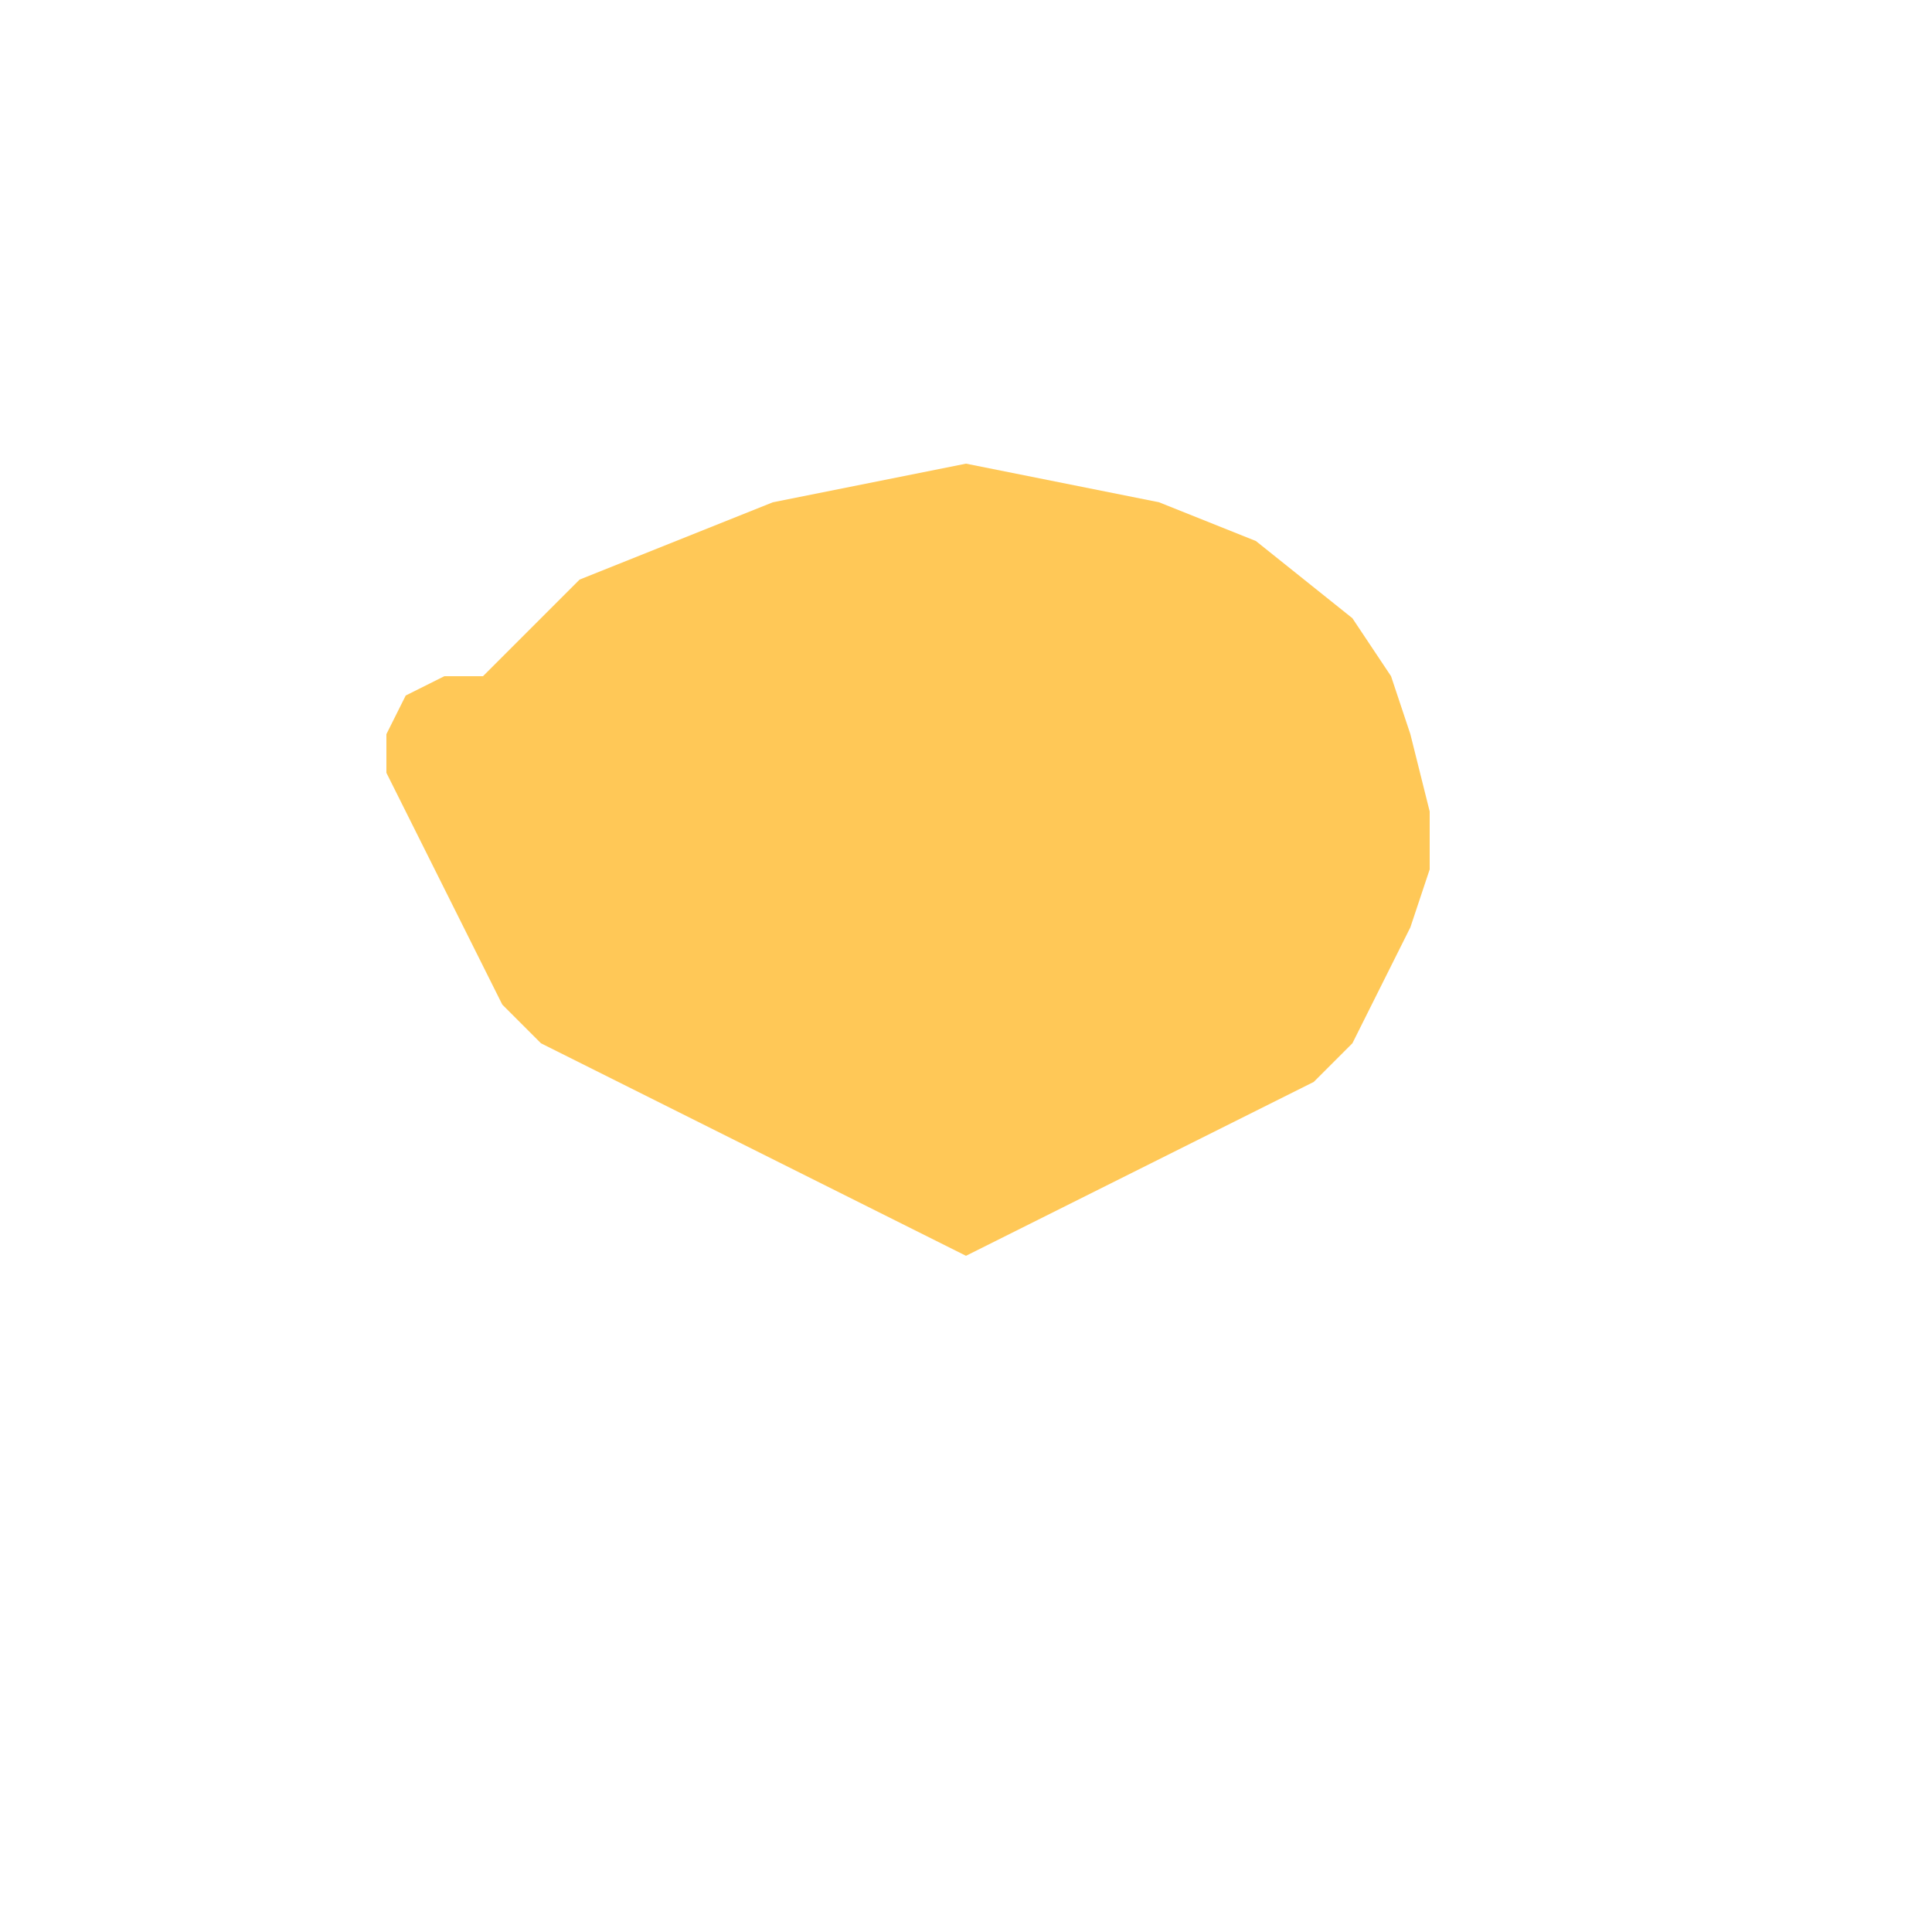
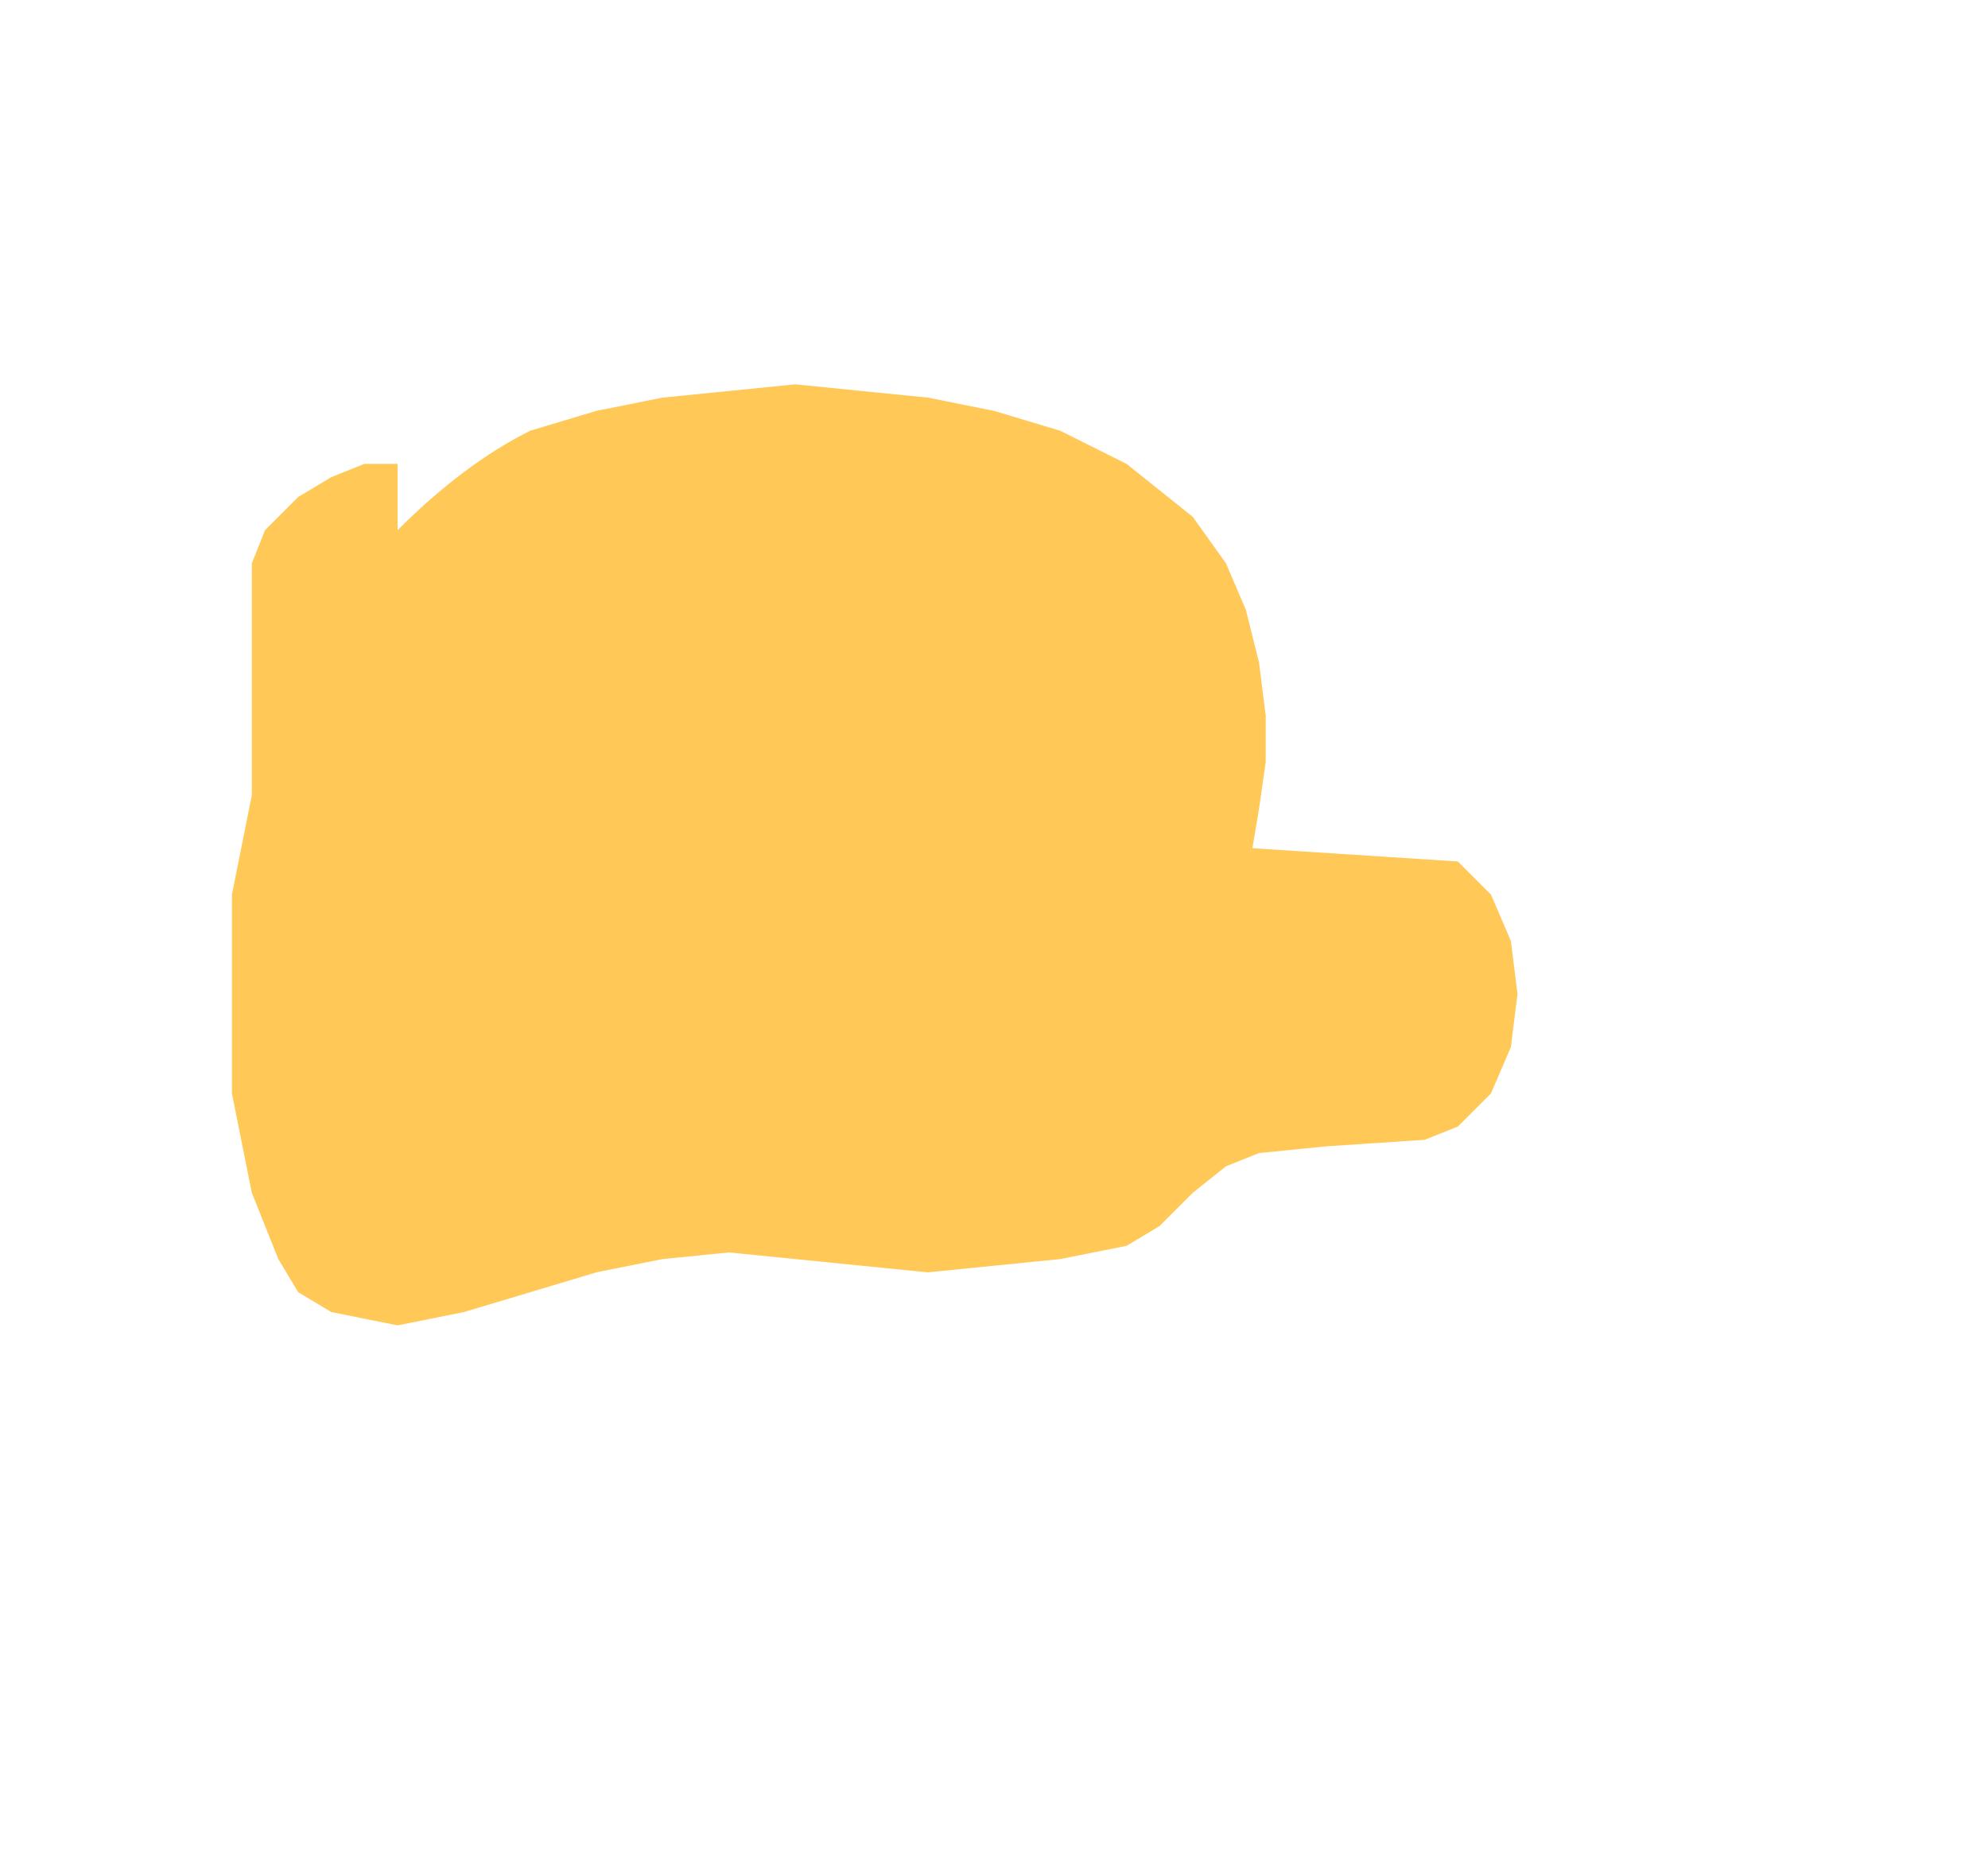
- <svg xmlns="http://www.w3.org/2000/svg" viewBox="0 0 100 100">
-   <path d="M 25 35 L 30 30 L 35 28 L 40 26 L 45 25 L 50 24 L 55 25 L 60 26 L 65 28 L 70 32 L 72 35 L 73 38 L 74 42 L 74 45 L 73 48 L 72 50 L 71 52 L 70 54 L 68 56 L 66 57 L 64 58 L 62 59 L 60 60 L 58 61 L 56 62 L 54 63 L 52 64 L 50 65 L 48 64 L 46 63 L 44 62 L 42 61 L 40 60 L 38 59 L 36 58 L 34 57 L 32 56 L 30 55 L 28 54 L 26 52 L 25 50 L 24 48 L 23 46 L 22 44 L 21 42 L 20 40 L 20 38 L 21 36 L 23 35 Z" fill="#FFC857" stroke="none" />
+ <svg xmlns="http://www.w3.org/2000/svg" viewBox="0 0 300 280">
+   <path d="M 60 80 Q 70 70 80 65 L 90 62 L 100 60 L 110 59 L 120 58 L 130 59 L 140 60 L 150 62 L 160 65 L 170 70 L 180 78 L 185 85 L 188 92 L 190 100 L 191 108 L 191 115 L 190 122 L 189 128 L 220 130 L 225 135 L 228 142 L 229 150 L 228 158 L 225 165 L 220 170 L 215 172 L 200 173 L 190 174 L 185 176 L 180 180 L 175 185 L 170 188 L 160 190 L 150 191 L 140 192 L 130 191 L 120 190 L 110 189 L 100 190 L 90 192 L 80 195 L 70 198 L 60 200 L 50 198 L 45 195 L 42 190 L 40 185 L 38 180 L 37 175 L 36 170 L 35 165 L 35 160 L 35 155 L 35 150 L 35 145 L 35 140 L 35 135 L 36 130 L 37 125 L 38 120 L 38 115 L 38 110 L 38 105 L 38 100 L 38 95 L 38 90 L 38 85 L 40 80 L 45 75 L 50 72 L 55 70 L 60 70 Z" fill="#FFC857" stroke="none" />
</svg>
